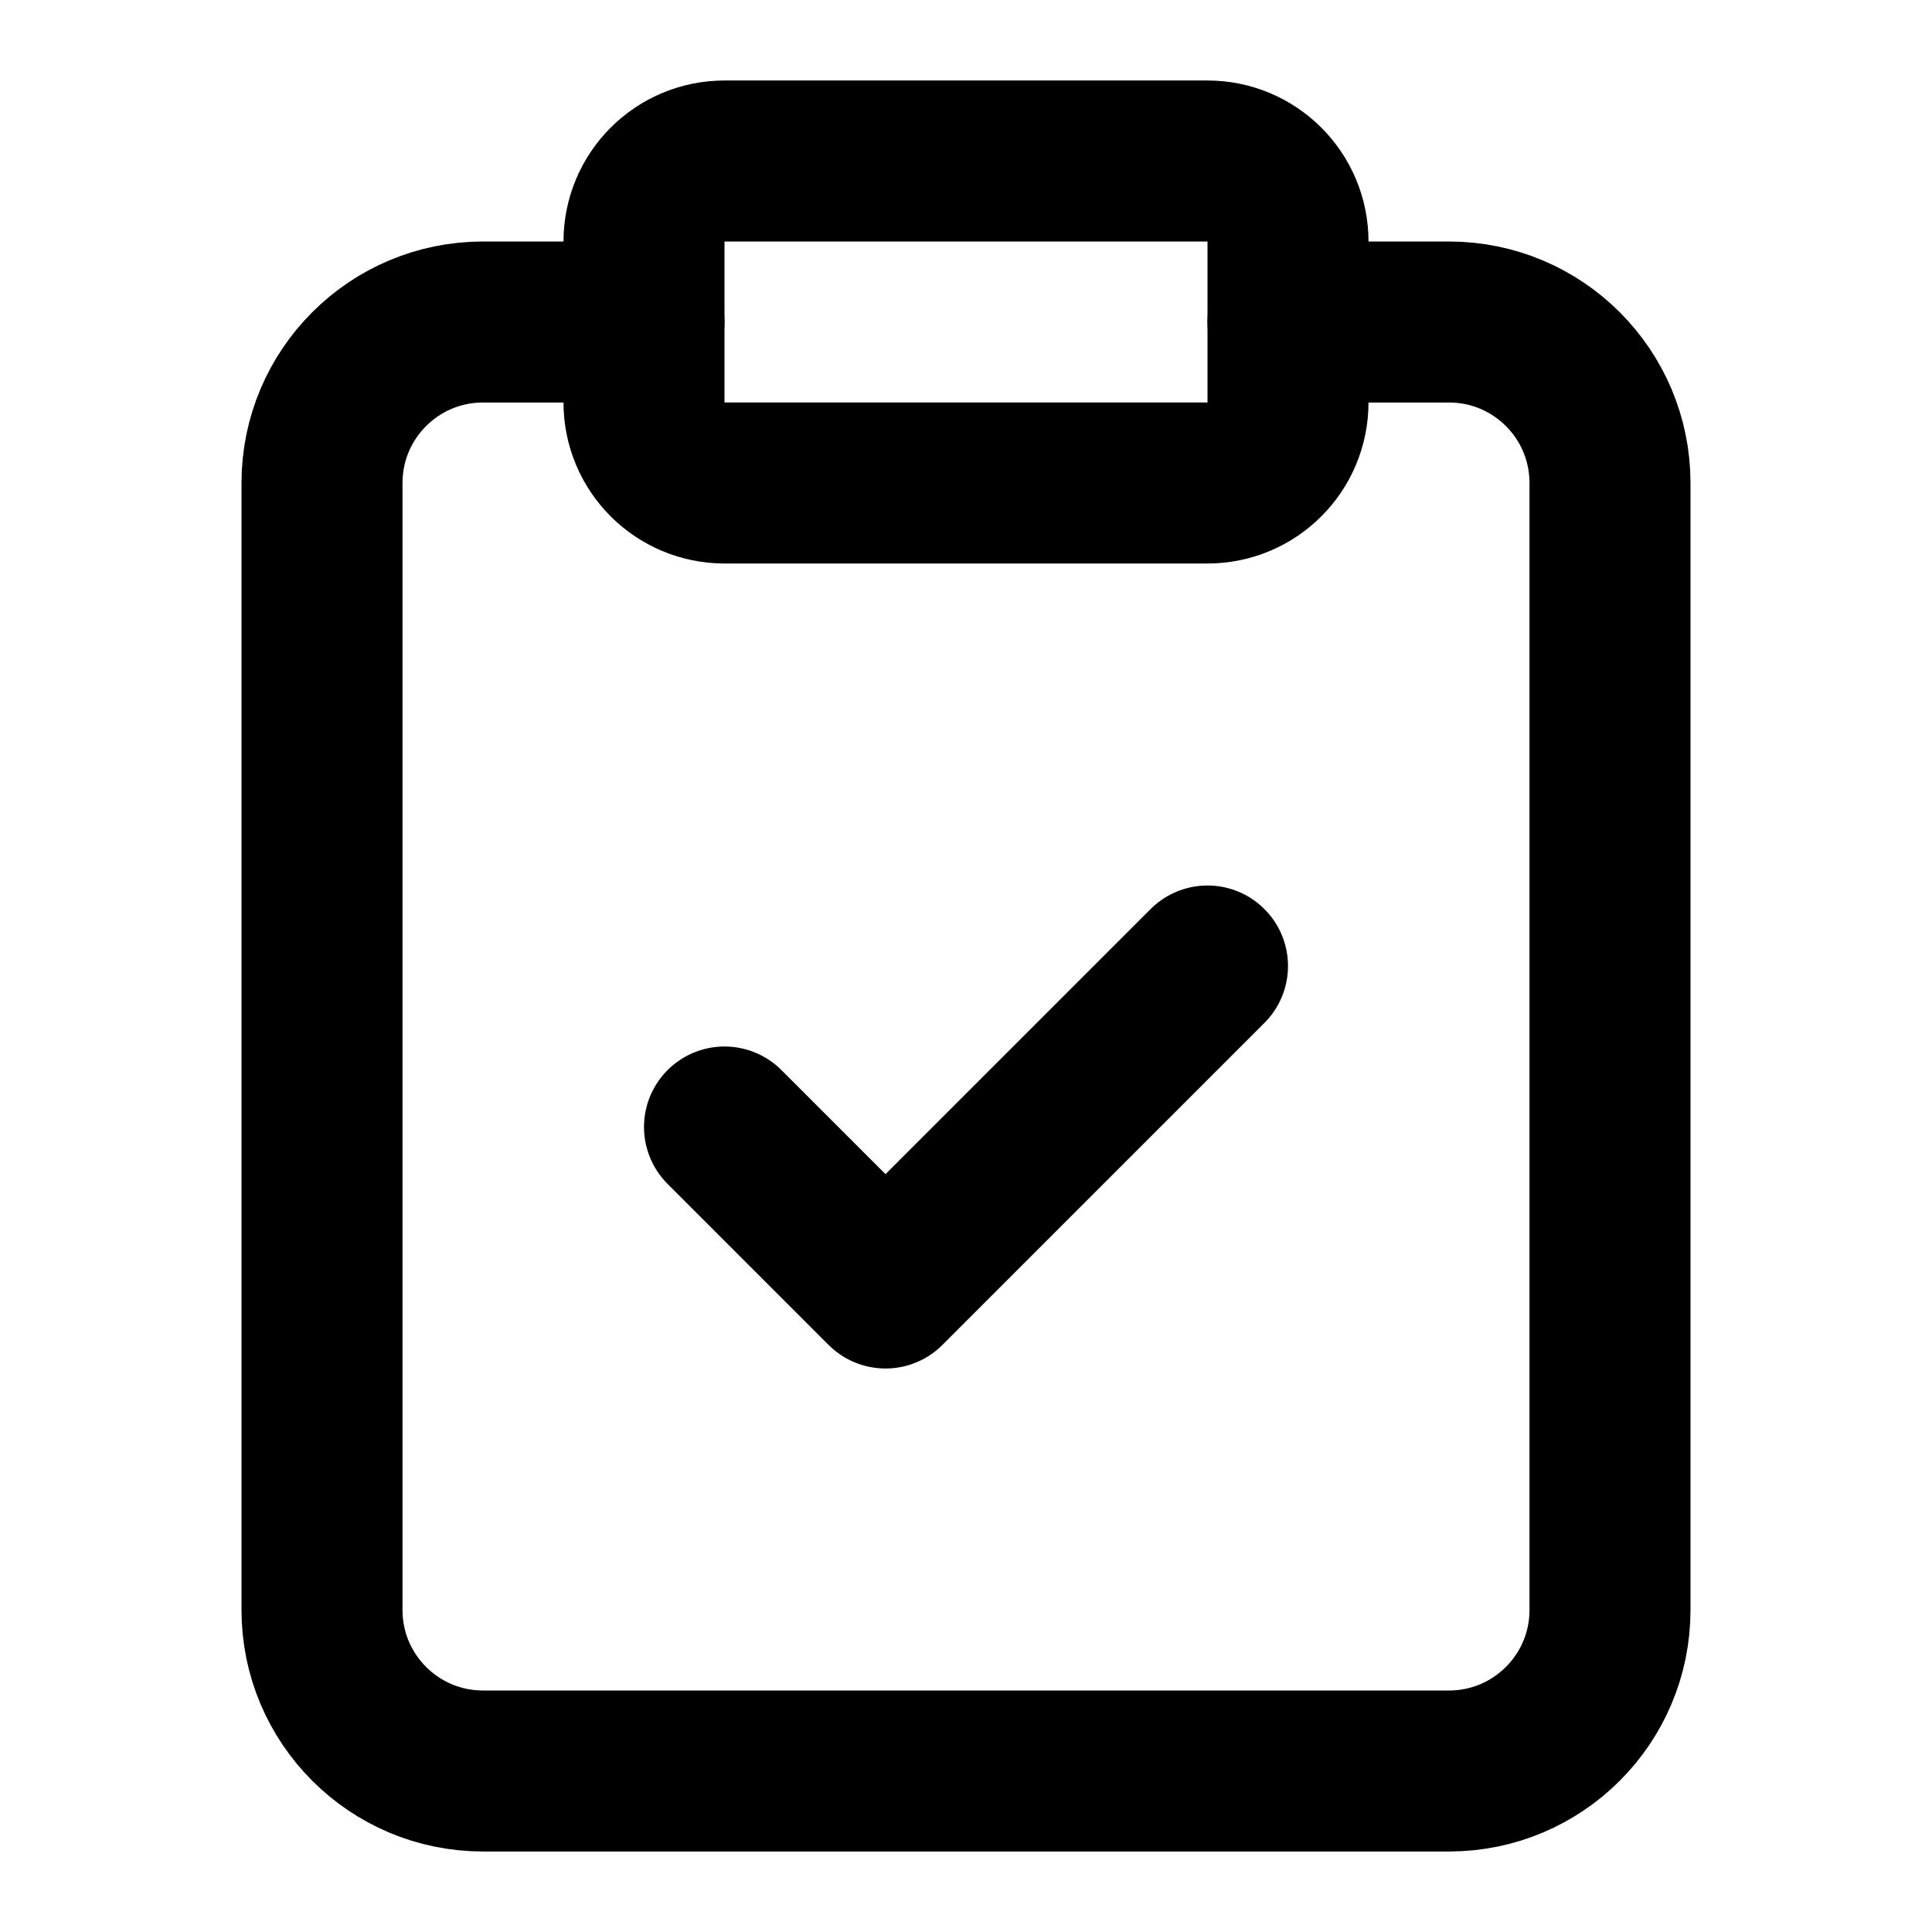
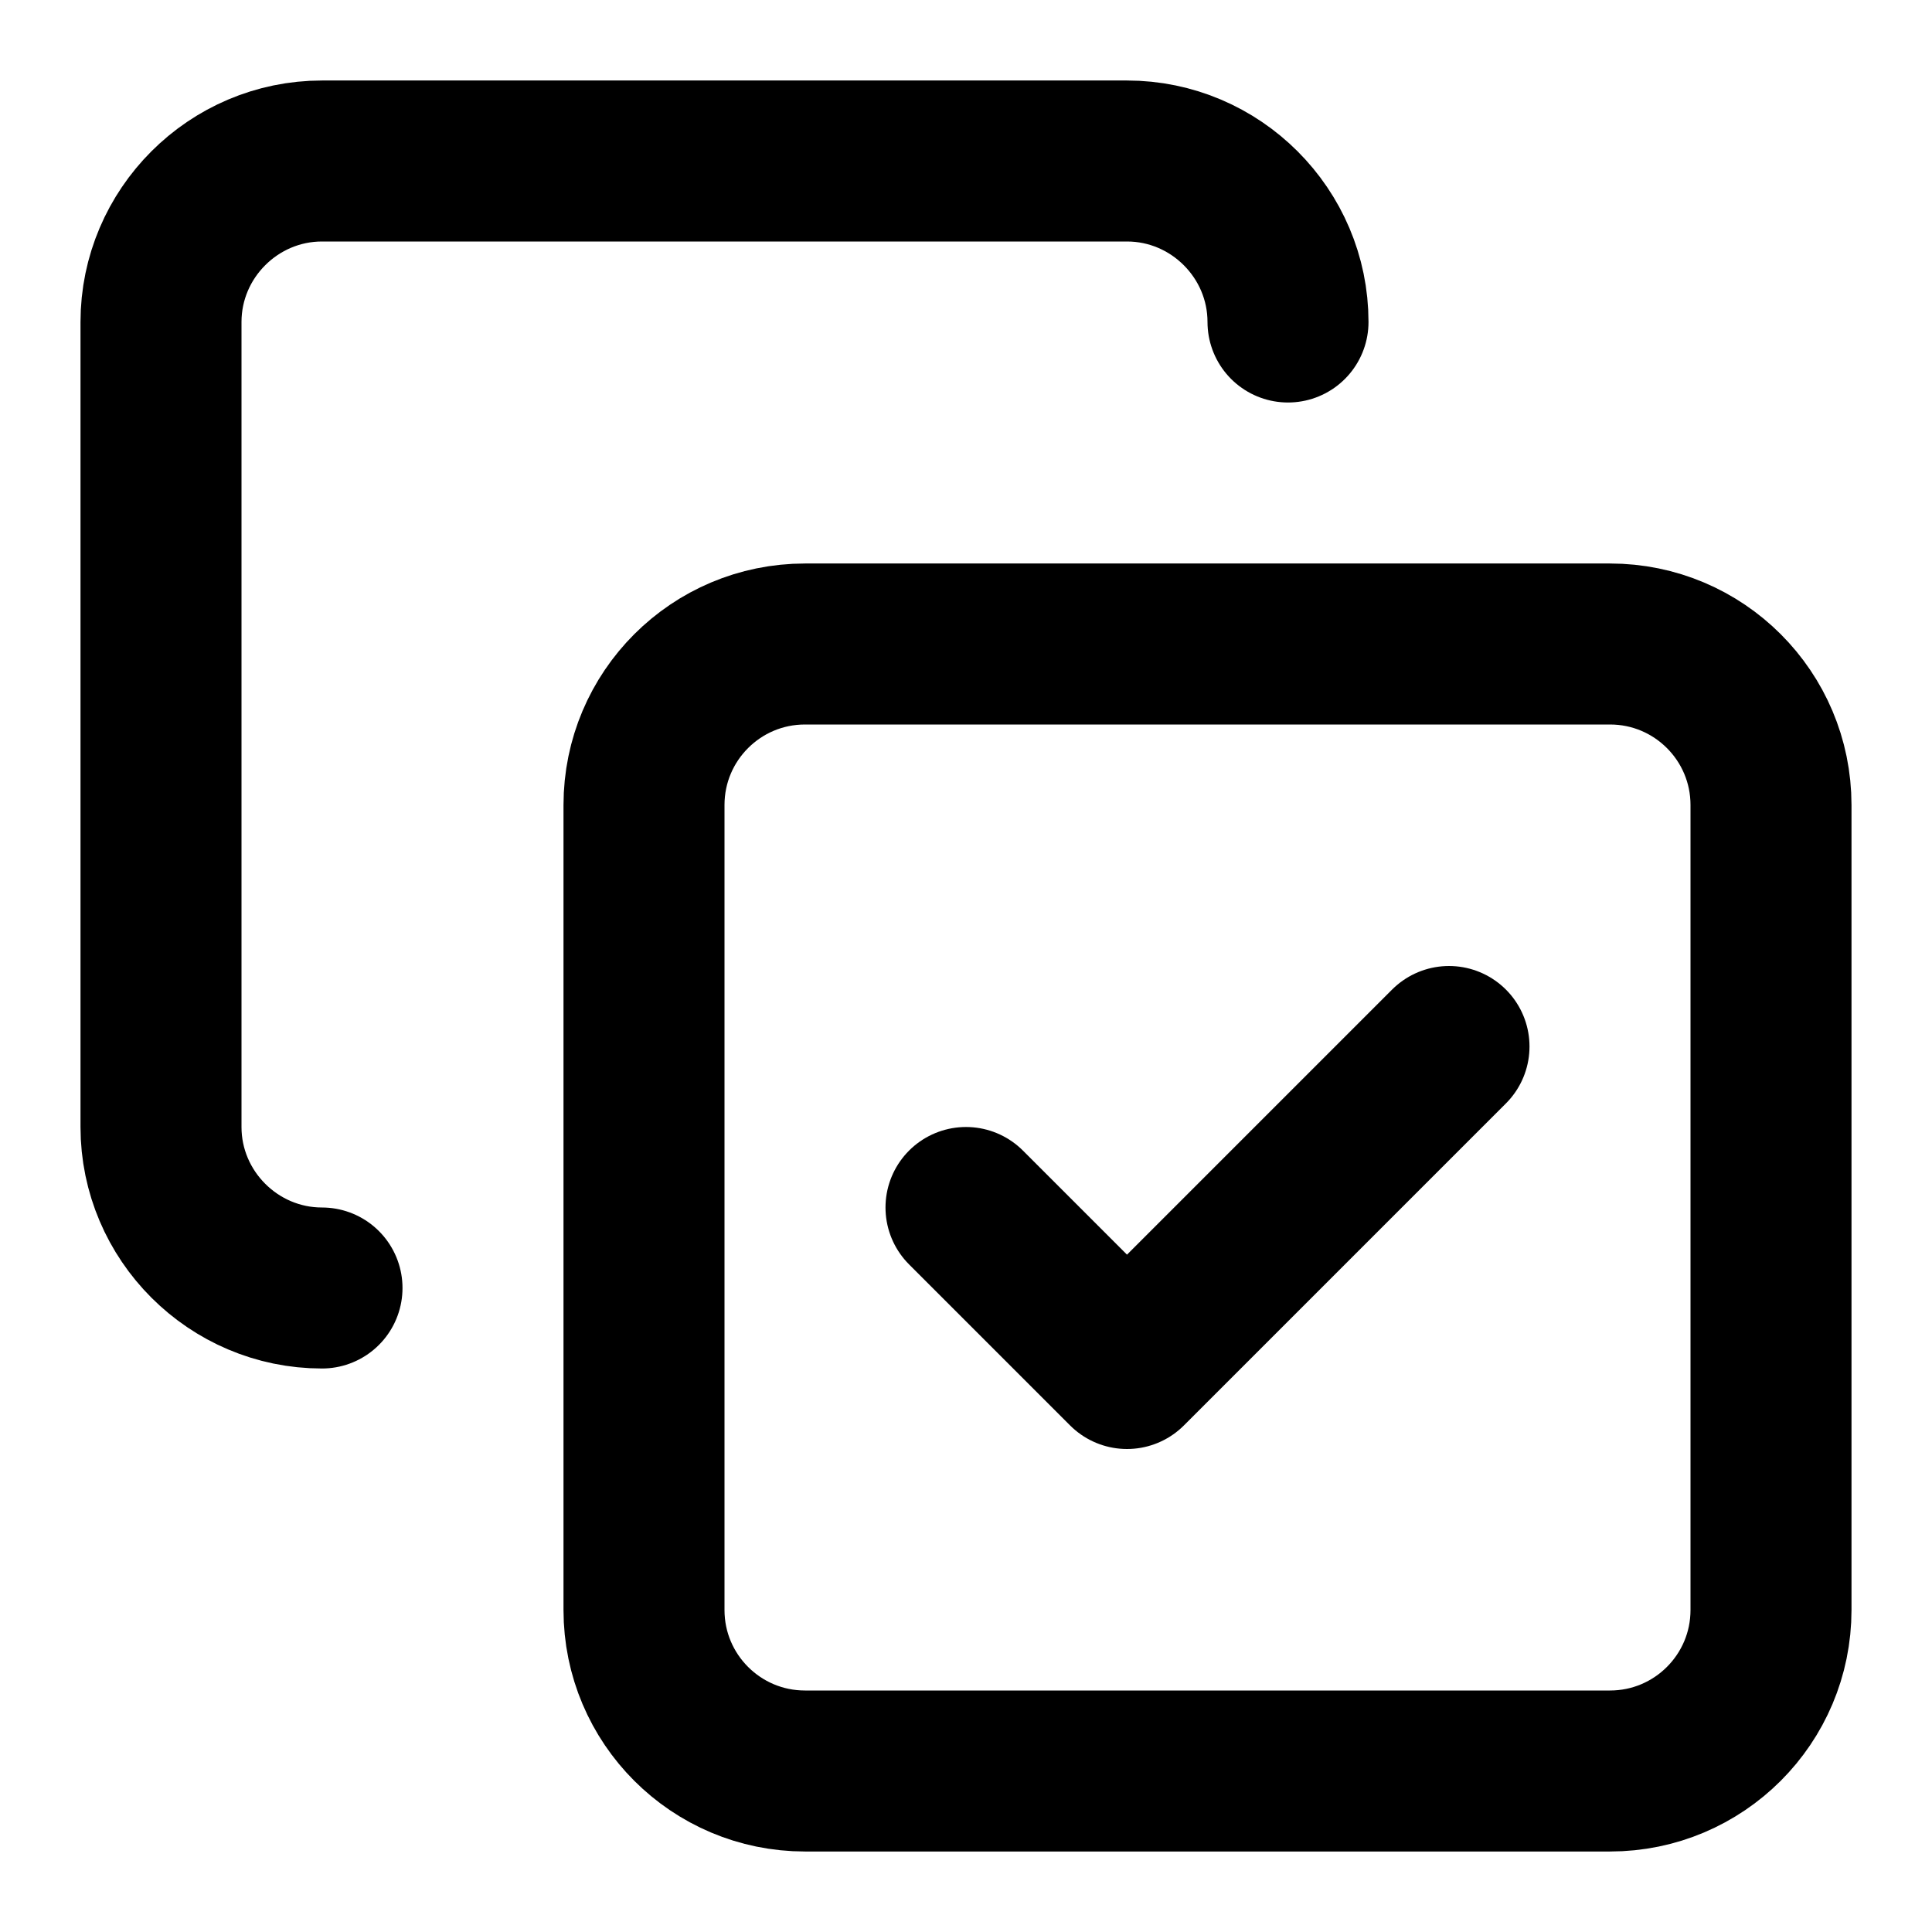
- <svg xmlns="http://www.w3.org/2000/svg" width="24" height="24" viewBox="0 0 24 24" fill="none" stroke="currentColor" stroke-width="2" stroke-linecap="round" stroke-linejoin="round" class="lucide lucide-clipboard-check-icon lucide-clipboard-check">
-   <rect width="8" height="4" x="8" y="2" rx="1" ry="1" />
-   <path d="M16 4h2a2 2 0 0 1 2 2v14a2 2 0 0 1-2 2H6a2 2 0 0 1-2-2V6a2 2 0 0 1 2-2h2" />
-   <path d="m9 14 2 2 4-4" />
+ <svg xmlns="http://www.w3.org/2000/svg" width="24" height="24" viewBox="0 0 24 24" fill="none" stroke="currentColor" stroke-width="2" stroke-linecap="round" stroke-linejoin="round" class="lucide lucide-copy-check-icon lucide-copy-check">
+   <path d="m12 15 2 2 4-4" />
+   <rect width="14" height="14" x="8" y="8" rx="2" ry="2" />
+   <path d="M4 16c-1.1 0-2-.9-2-2V4c0-1.1.9-2 2-2h10c1.1 0 2 .9 2 2" />
</svg>
